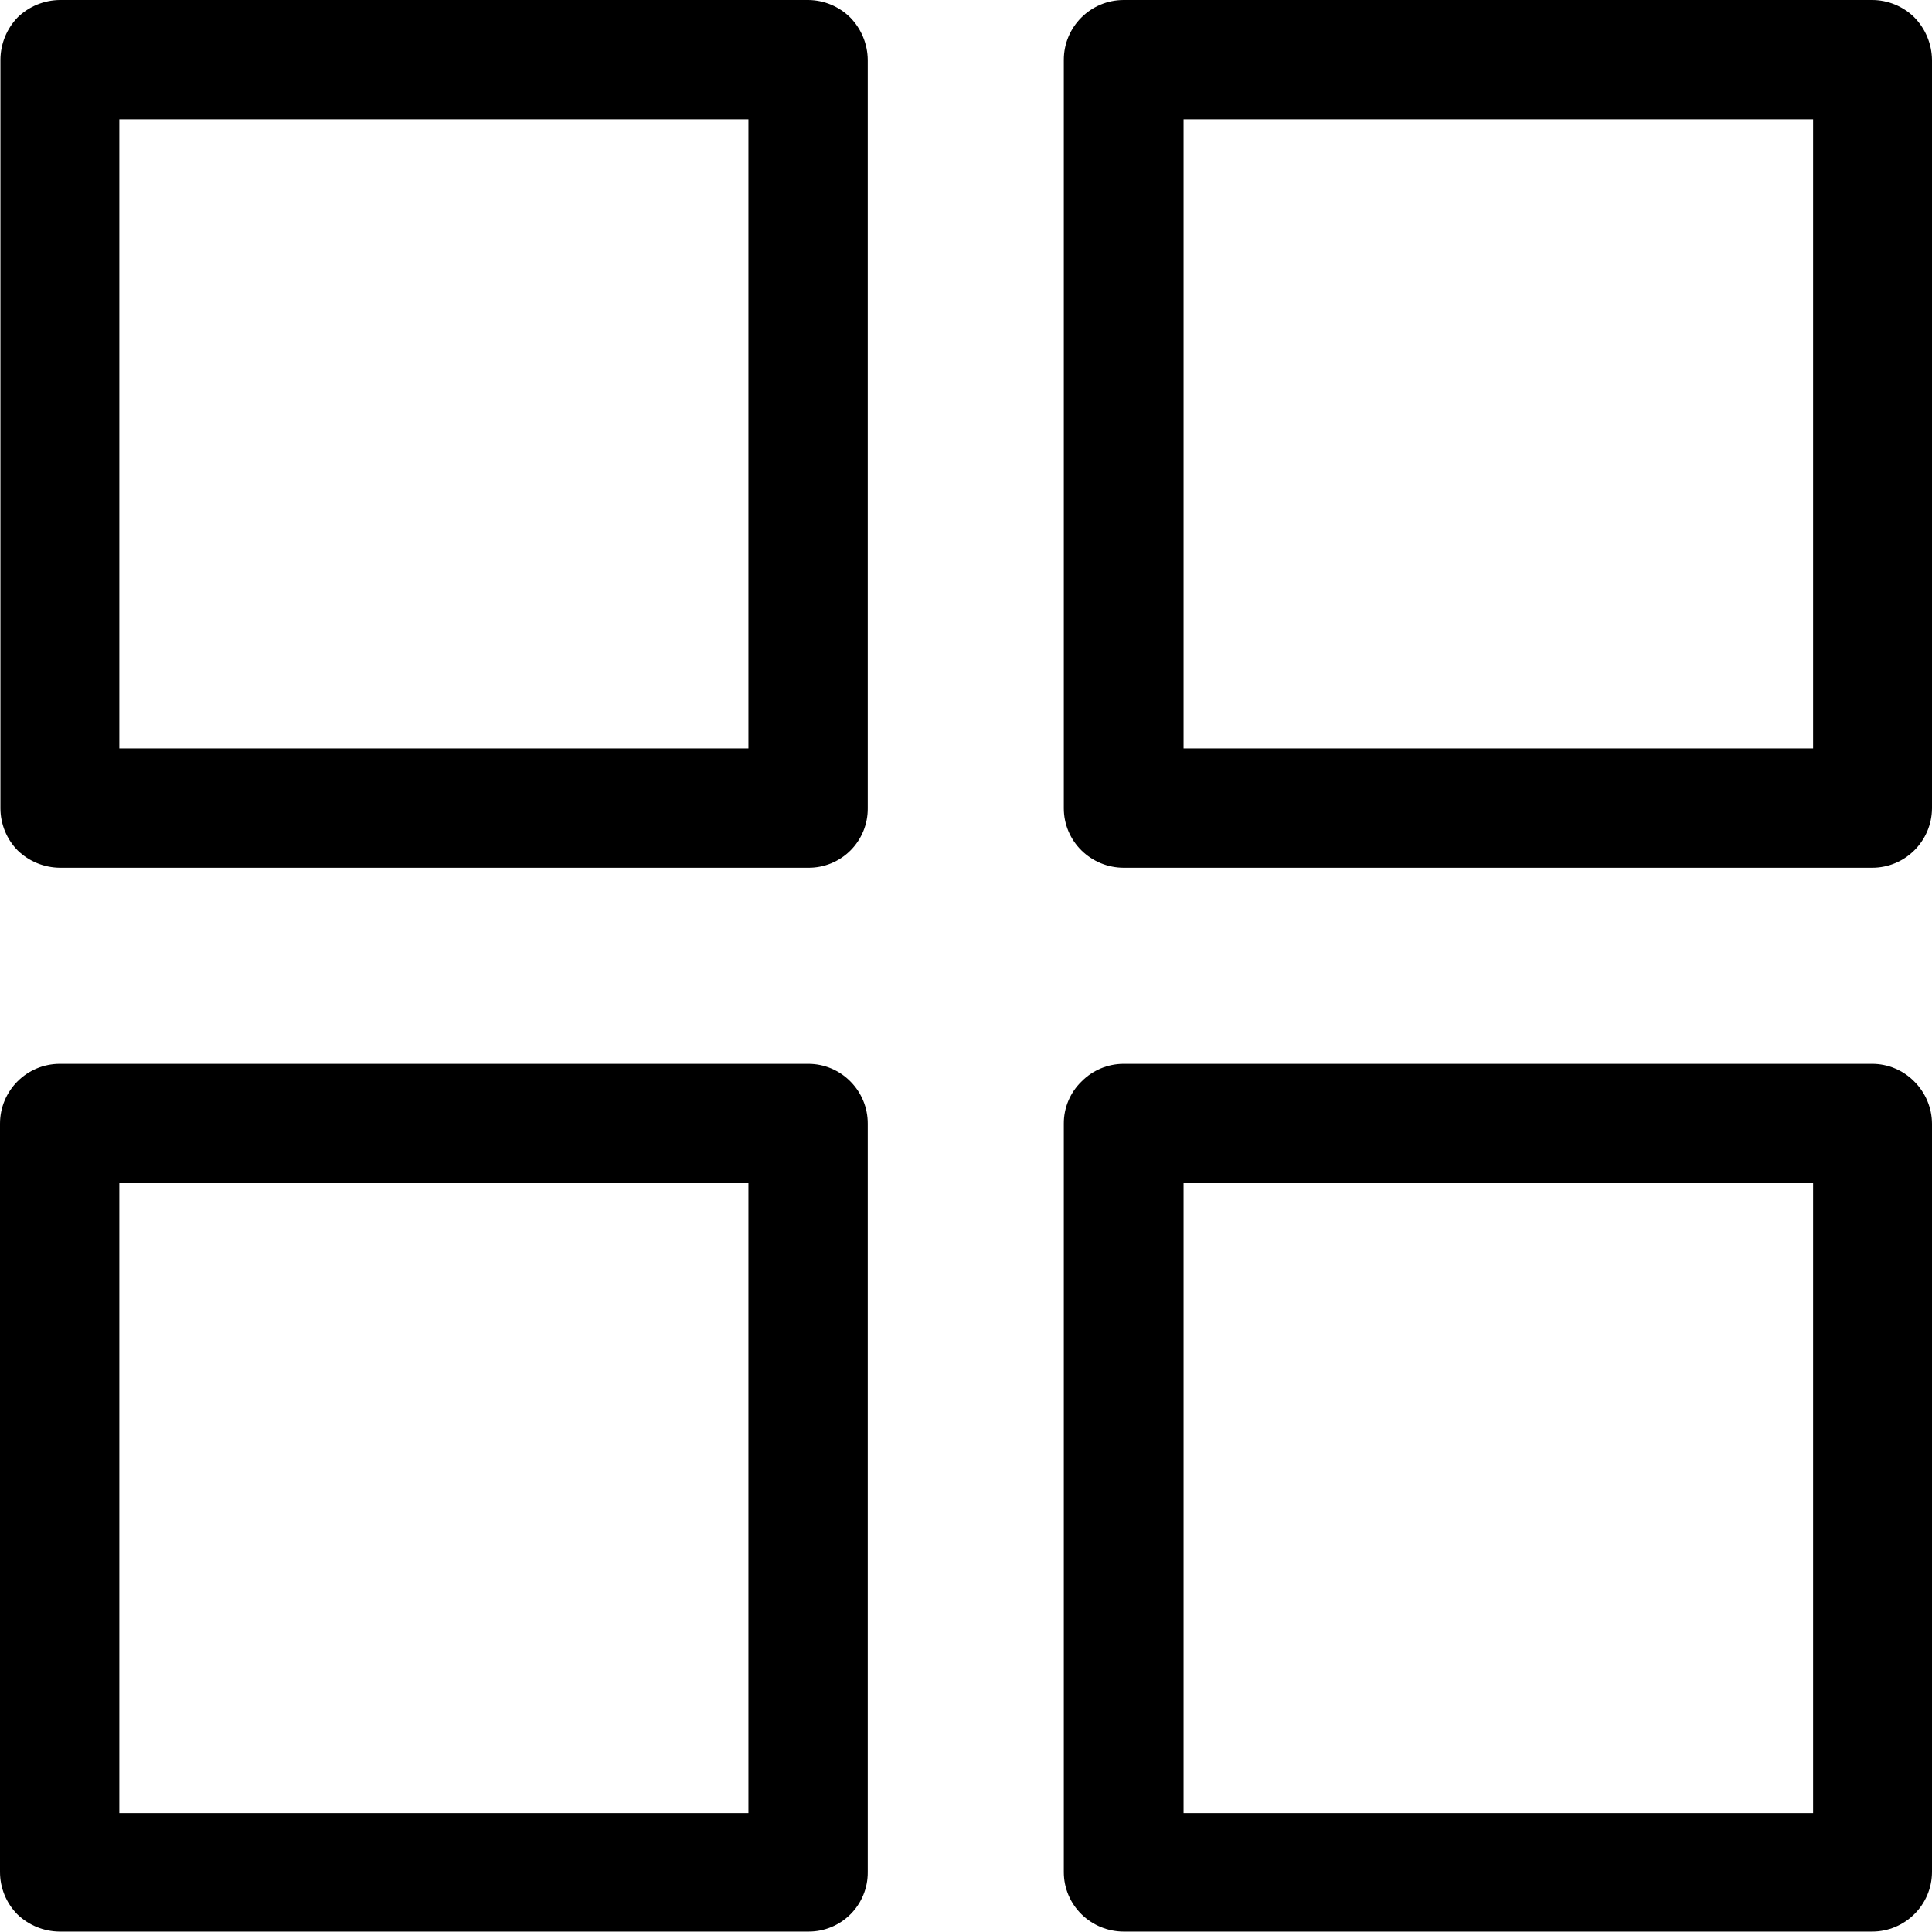
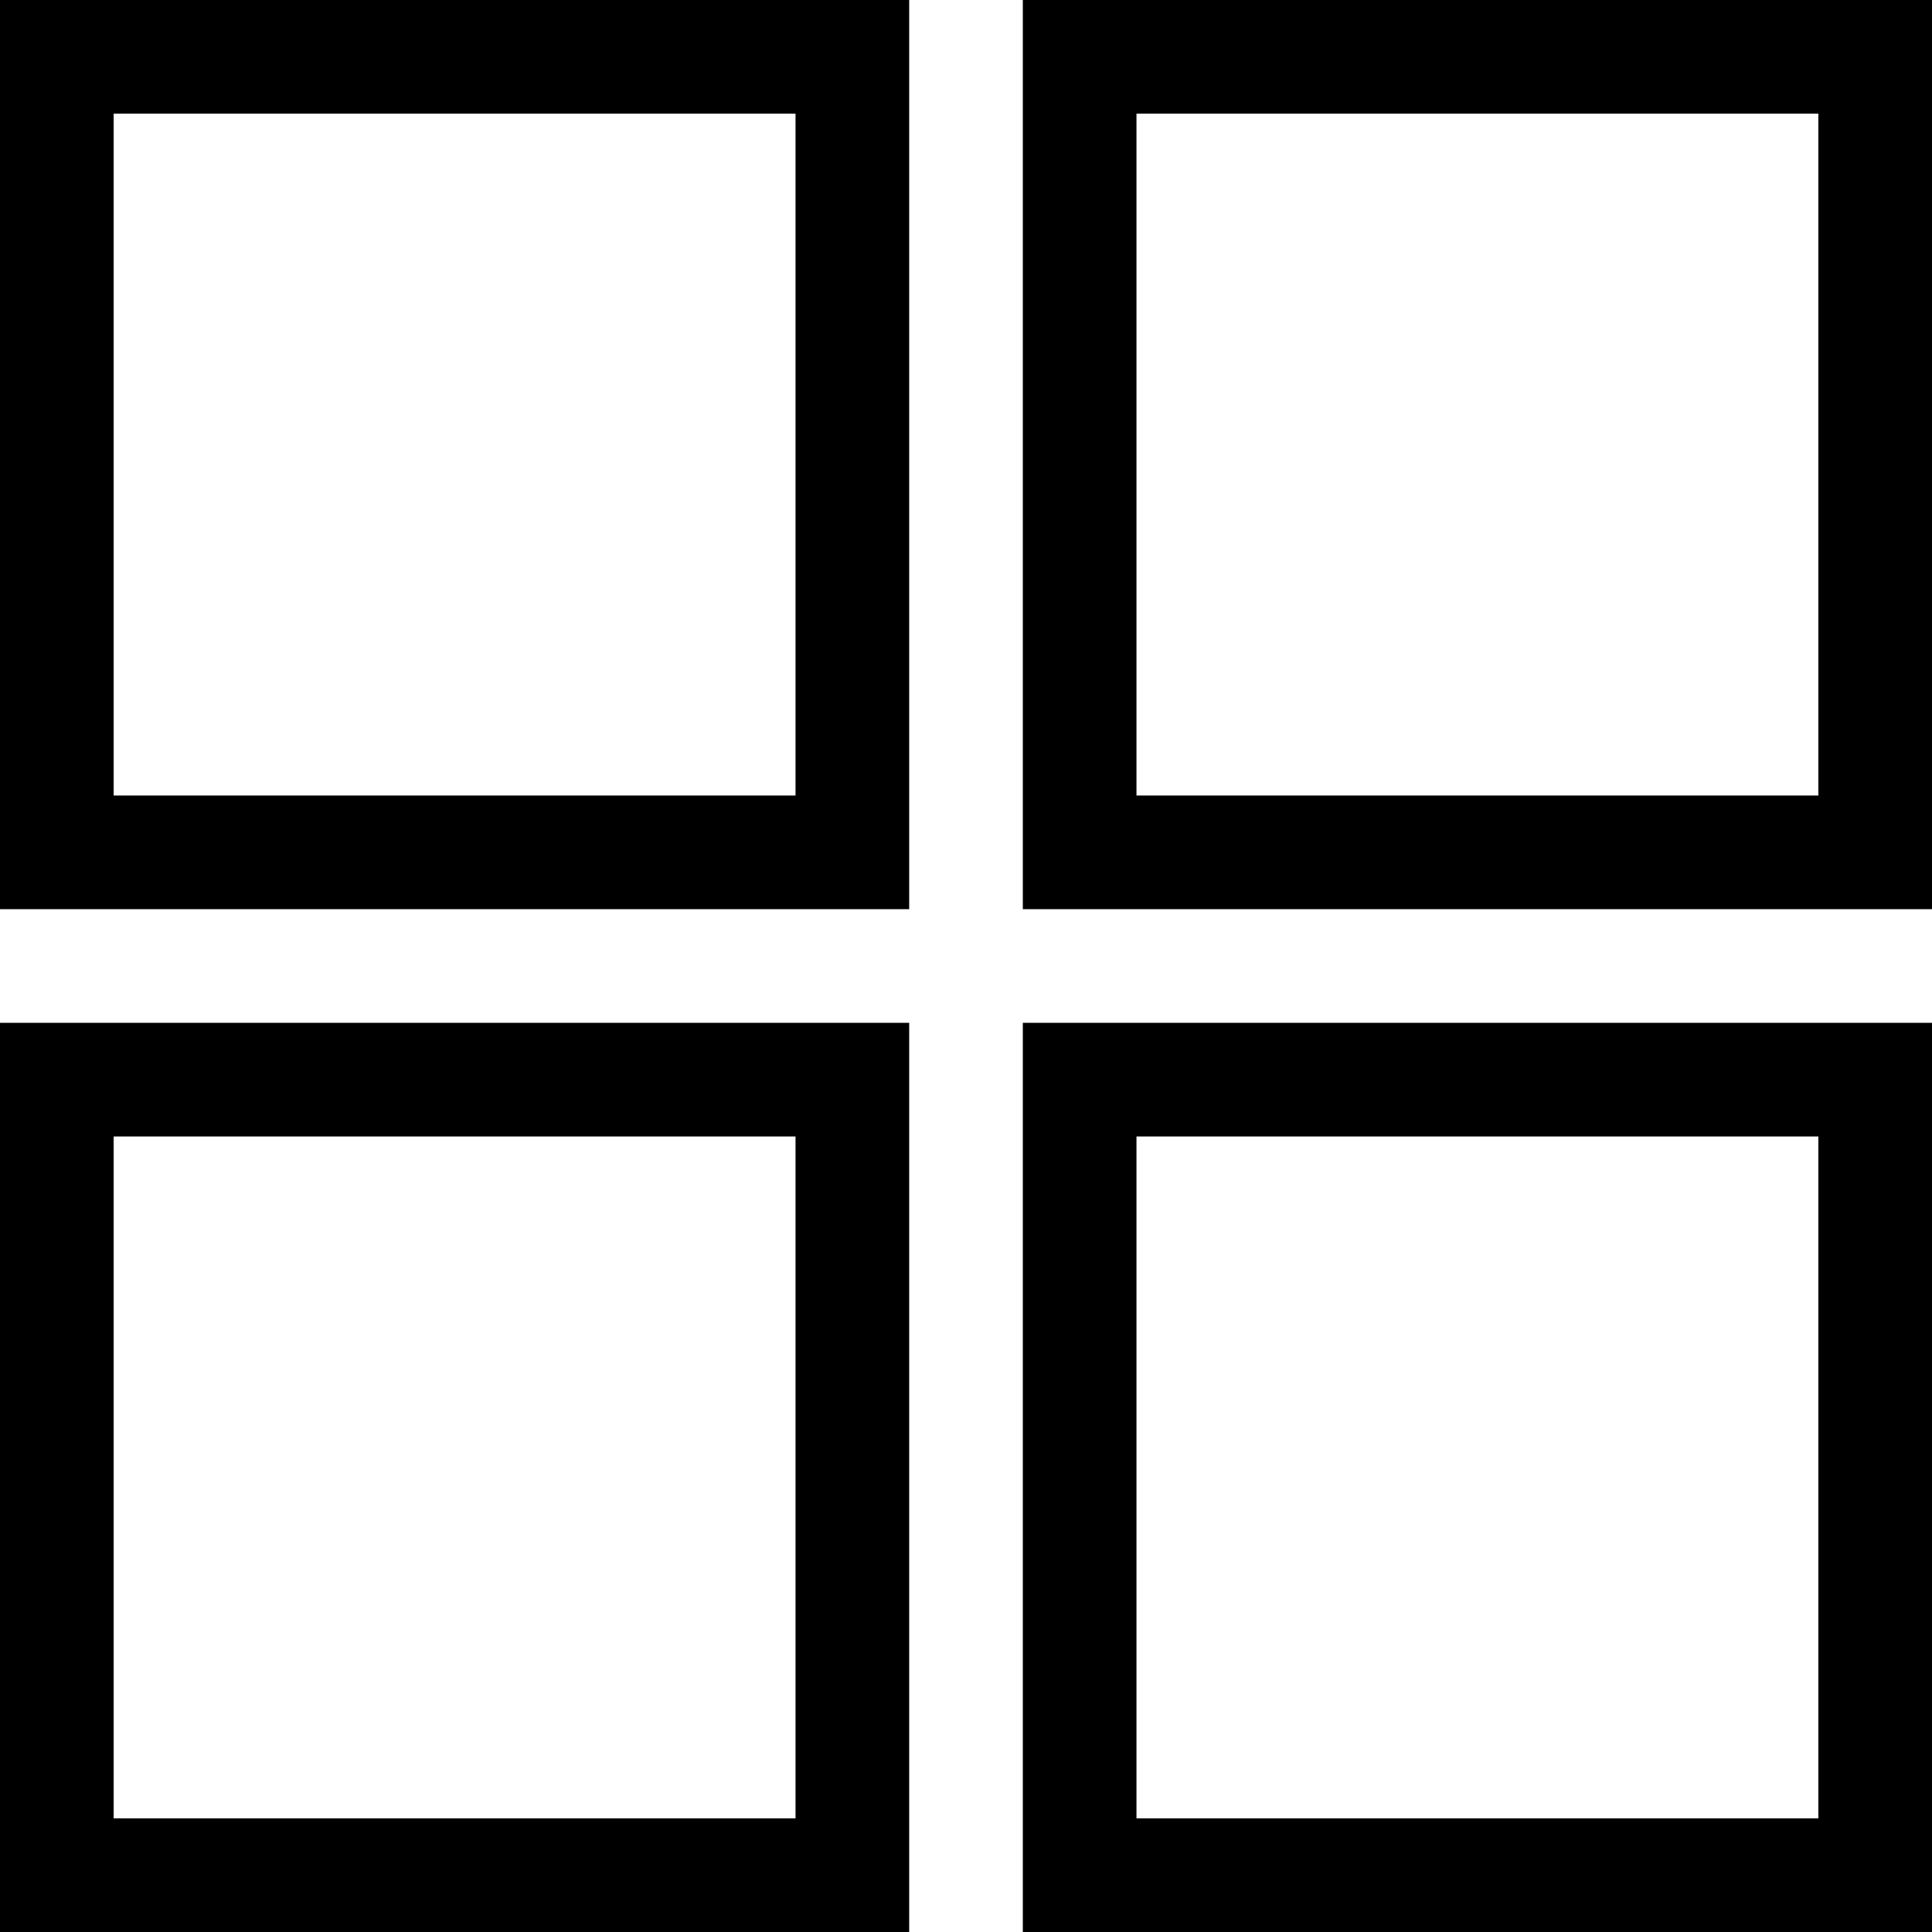
- <svg xmlns="http://www.w3.org/2000/svg" viewBox="0 0 45.82 45.81">
-   <g id="Layer_2" data-name="Layer 2">
-     <g id="Layer_6" data-name="Layer 6">
-       <path d="M19.17,0H1.42a1.46,1.46,0,0,0-1,.41,1.46,1.46,0,0,0-.41,1V19.17a1.43,1.43,0,0,0,.41,1,1.46,1.46,0,0,0,1,.41H19.17a1.4,1.4,0,0,0,1.41-1.41V1.42a1.46,1.46,0,0,0-.41-1A1.43,1.43,0,0,0,19.17,0ZM2.83,2.83H17.75V17.75H2.83Z" />
-       <path d="M45.4.41a1.43,1.43,0,0,0-1-.41H26.65a1.42,1.42,0,0,0-1.42,1.42V19.17a1.4,1.4,0,0,0,.42,1,1.43,1.43,0,0,0,1,.41H44.4a1.42,1.42,0,0,0,1.42-1.41V1.42A1.47,1.47,0,0,0,45.4.41ZM28.07,2.83H43V17.75H28.07Z" />
-       <path d="M19.17,25.23H1.42A1.42,1.42,0,0,0,0,26.65V44.4a1.43,1.43,0,0,0,.41,1,1.46,1.46,0,0,0,1,.41H19.17a1.4,1.4,0,0,0,1.41-1.41V26.65a1.41,1.41,0,0,0-.41-1A1.4,1.4,0,0,0,19.17,25.23ZM2.83,28.06H17.75V43H2.83Z" />
-       <path d="M44.4,25.23H26.65a1.4,1.4,0,0,0-1,.42,1.38,1.38,0,0,0-.42,1V44.4a1.4,1.4,0,0,0,.42,1,1.43,1.43,0,0,0,1,.41H44.4a1.42,1.42,0,0,0,1.42-1.41V26.65a1.42,1.42,0,0,0-.42-1A1.4,1.4,0,0,0,44.4,25.23ZM28.07,28.06H43V43H28.07Z" />
-     </g>
-   </g>
+ <svg xmlns="http://www.w3.org/2000/svg" width="17" height="17" viewBox="0 0 17 17">
+   <defs>
+     <style>
+       .cls-1 {
+         fill: none;
+         stroke: #000;
+         stroke-width: 1px;
+         fill-rule: evenodd;
+       }
+     </style>
+   </defs>
+   <path id="Rectangle_932_copy_5" data-name="Rectangle 932 copy 5" class="cls-1" d="M1640,634h7v7h-7v-7Zm0,0h7v7h-7v-7Zm9,0h7v7h-7v-7Zm0,0h7v7h-7v-7Zm0,9h7v7h-7v-7Zm0,0h7v7h-7v-7Zm-9,0h7v7h-7v-7Zm0,0h7v7h-7v-7Z" transform="translate(-1639.5 -633.5)" />
</svg>
